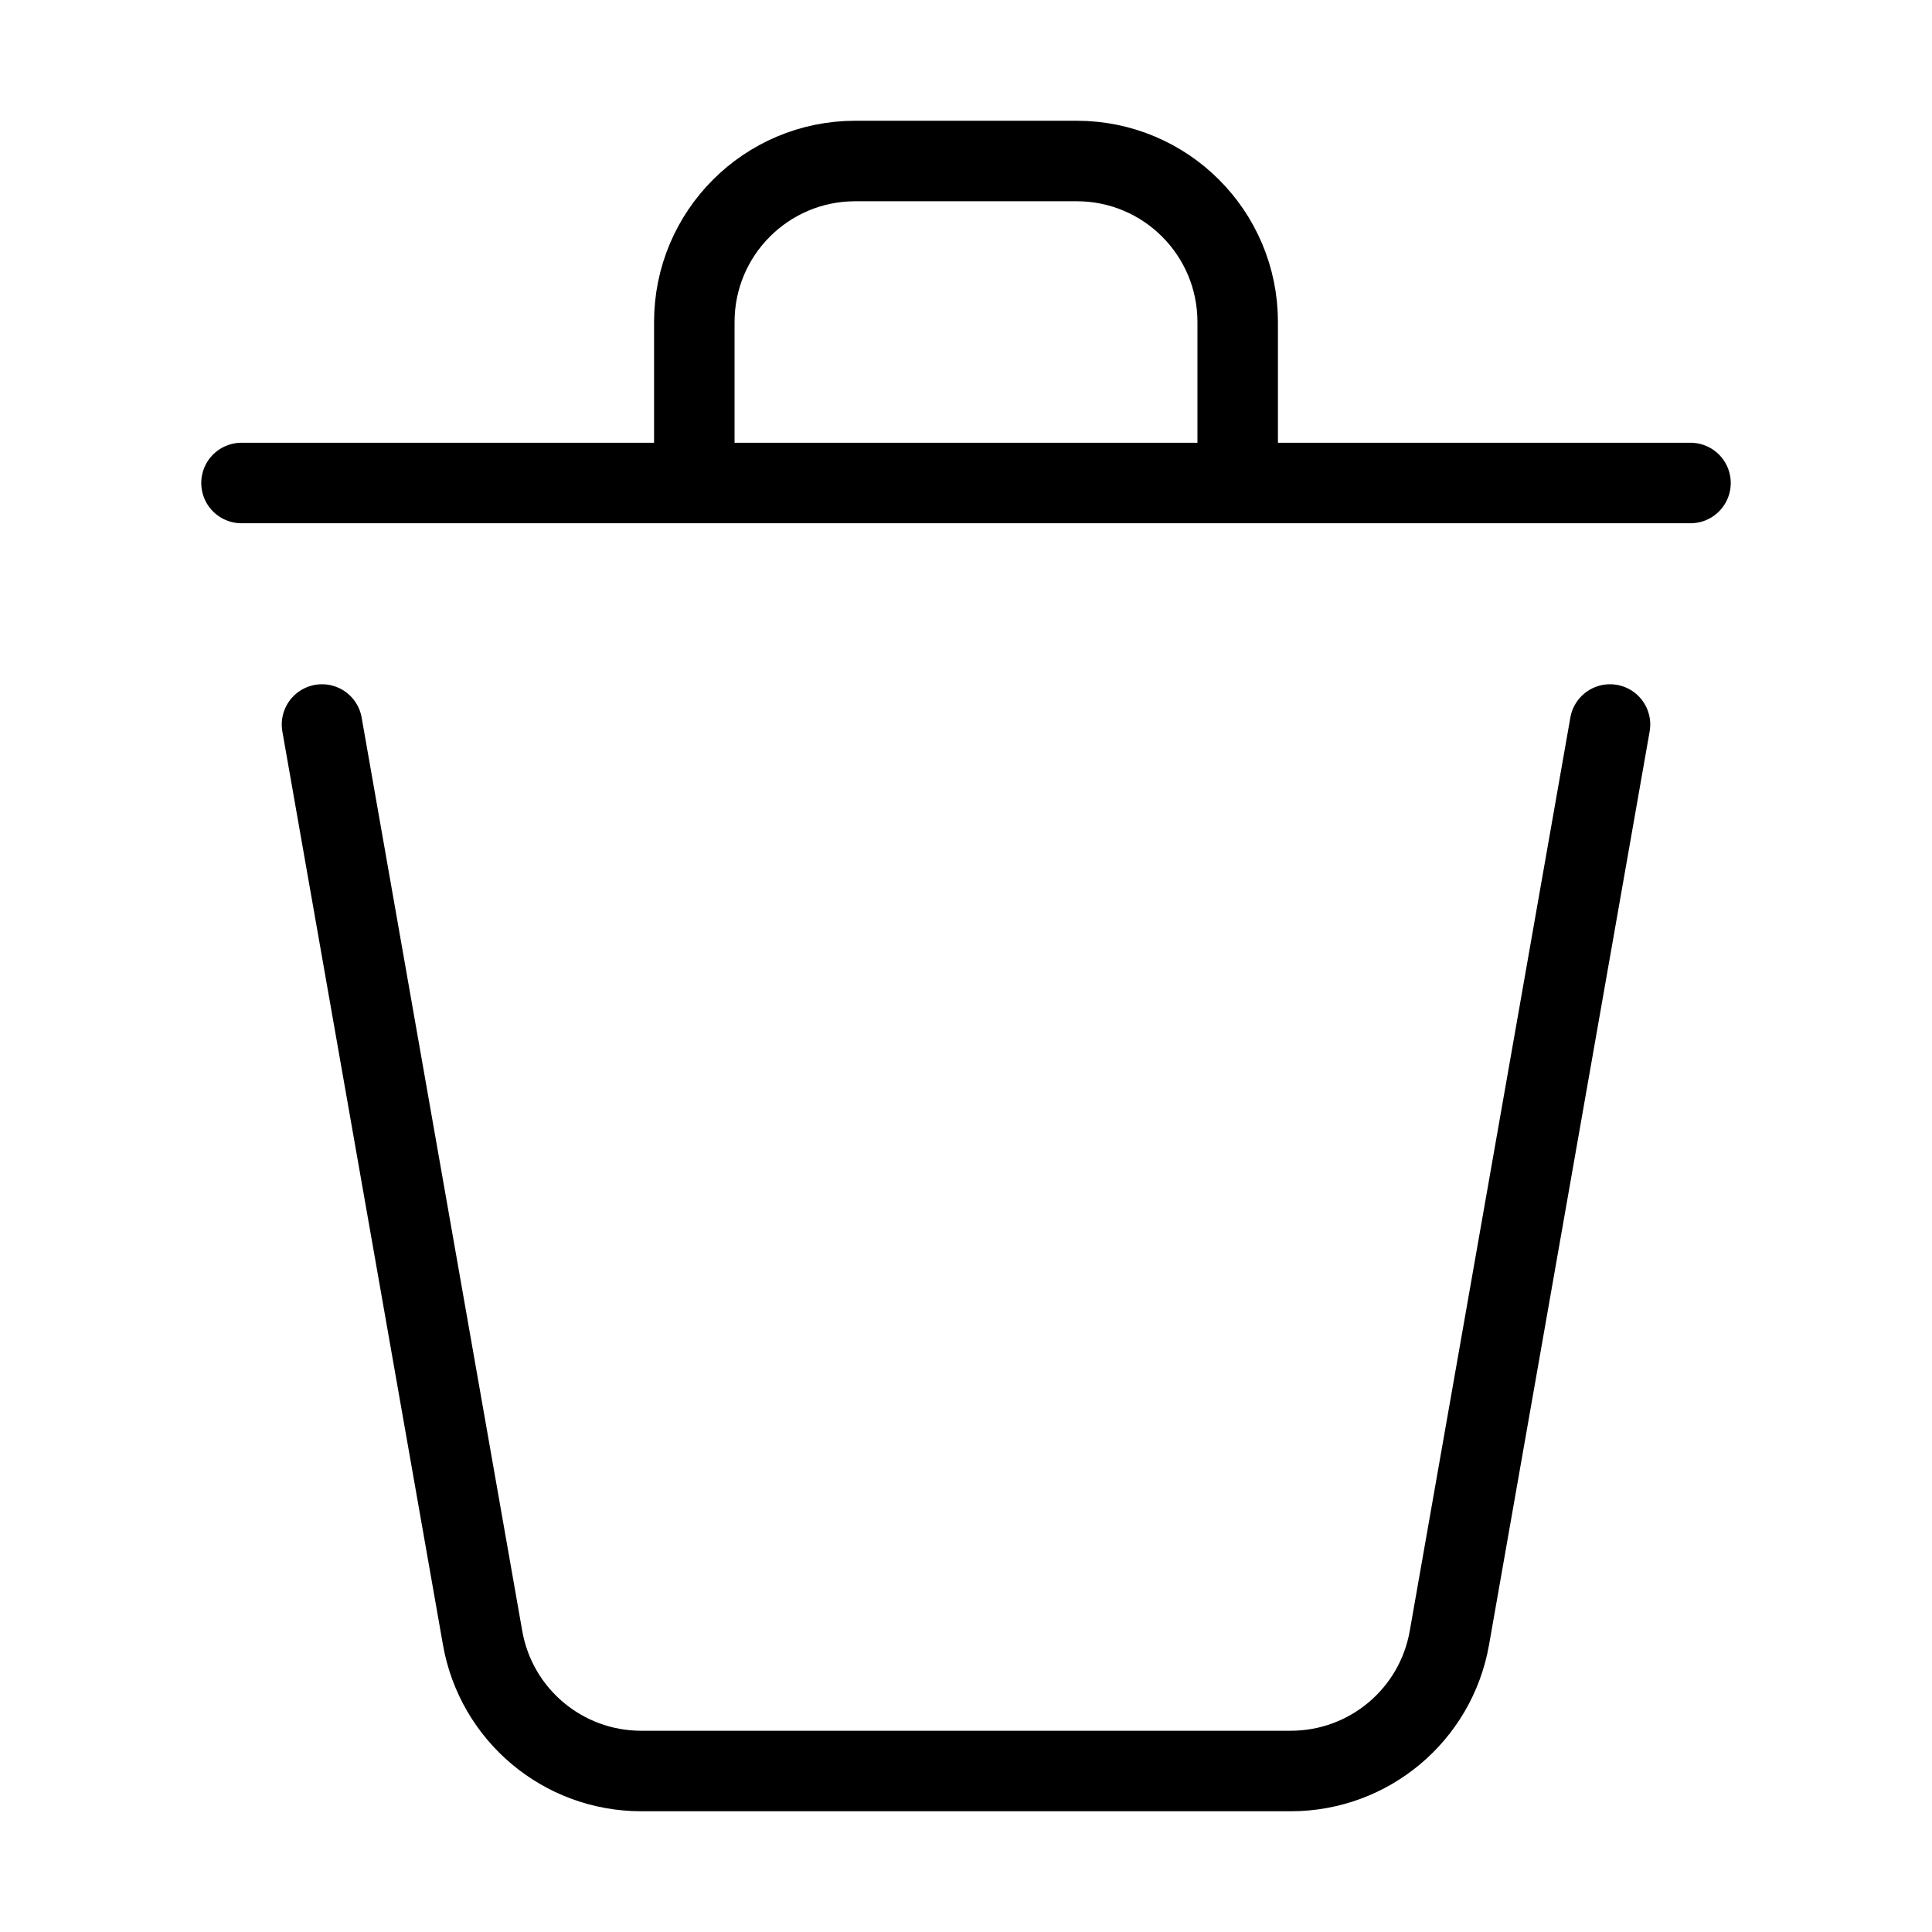
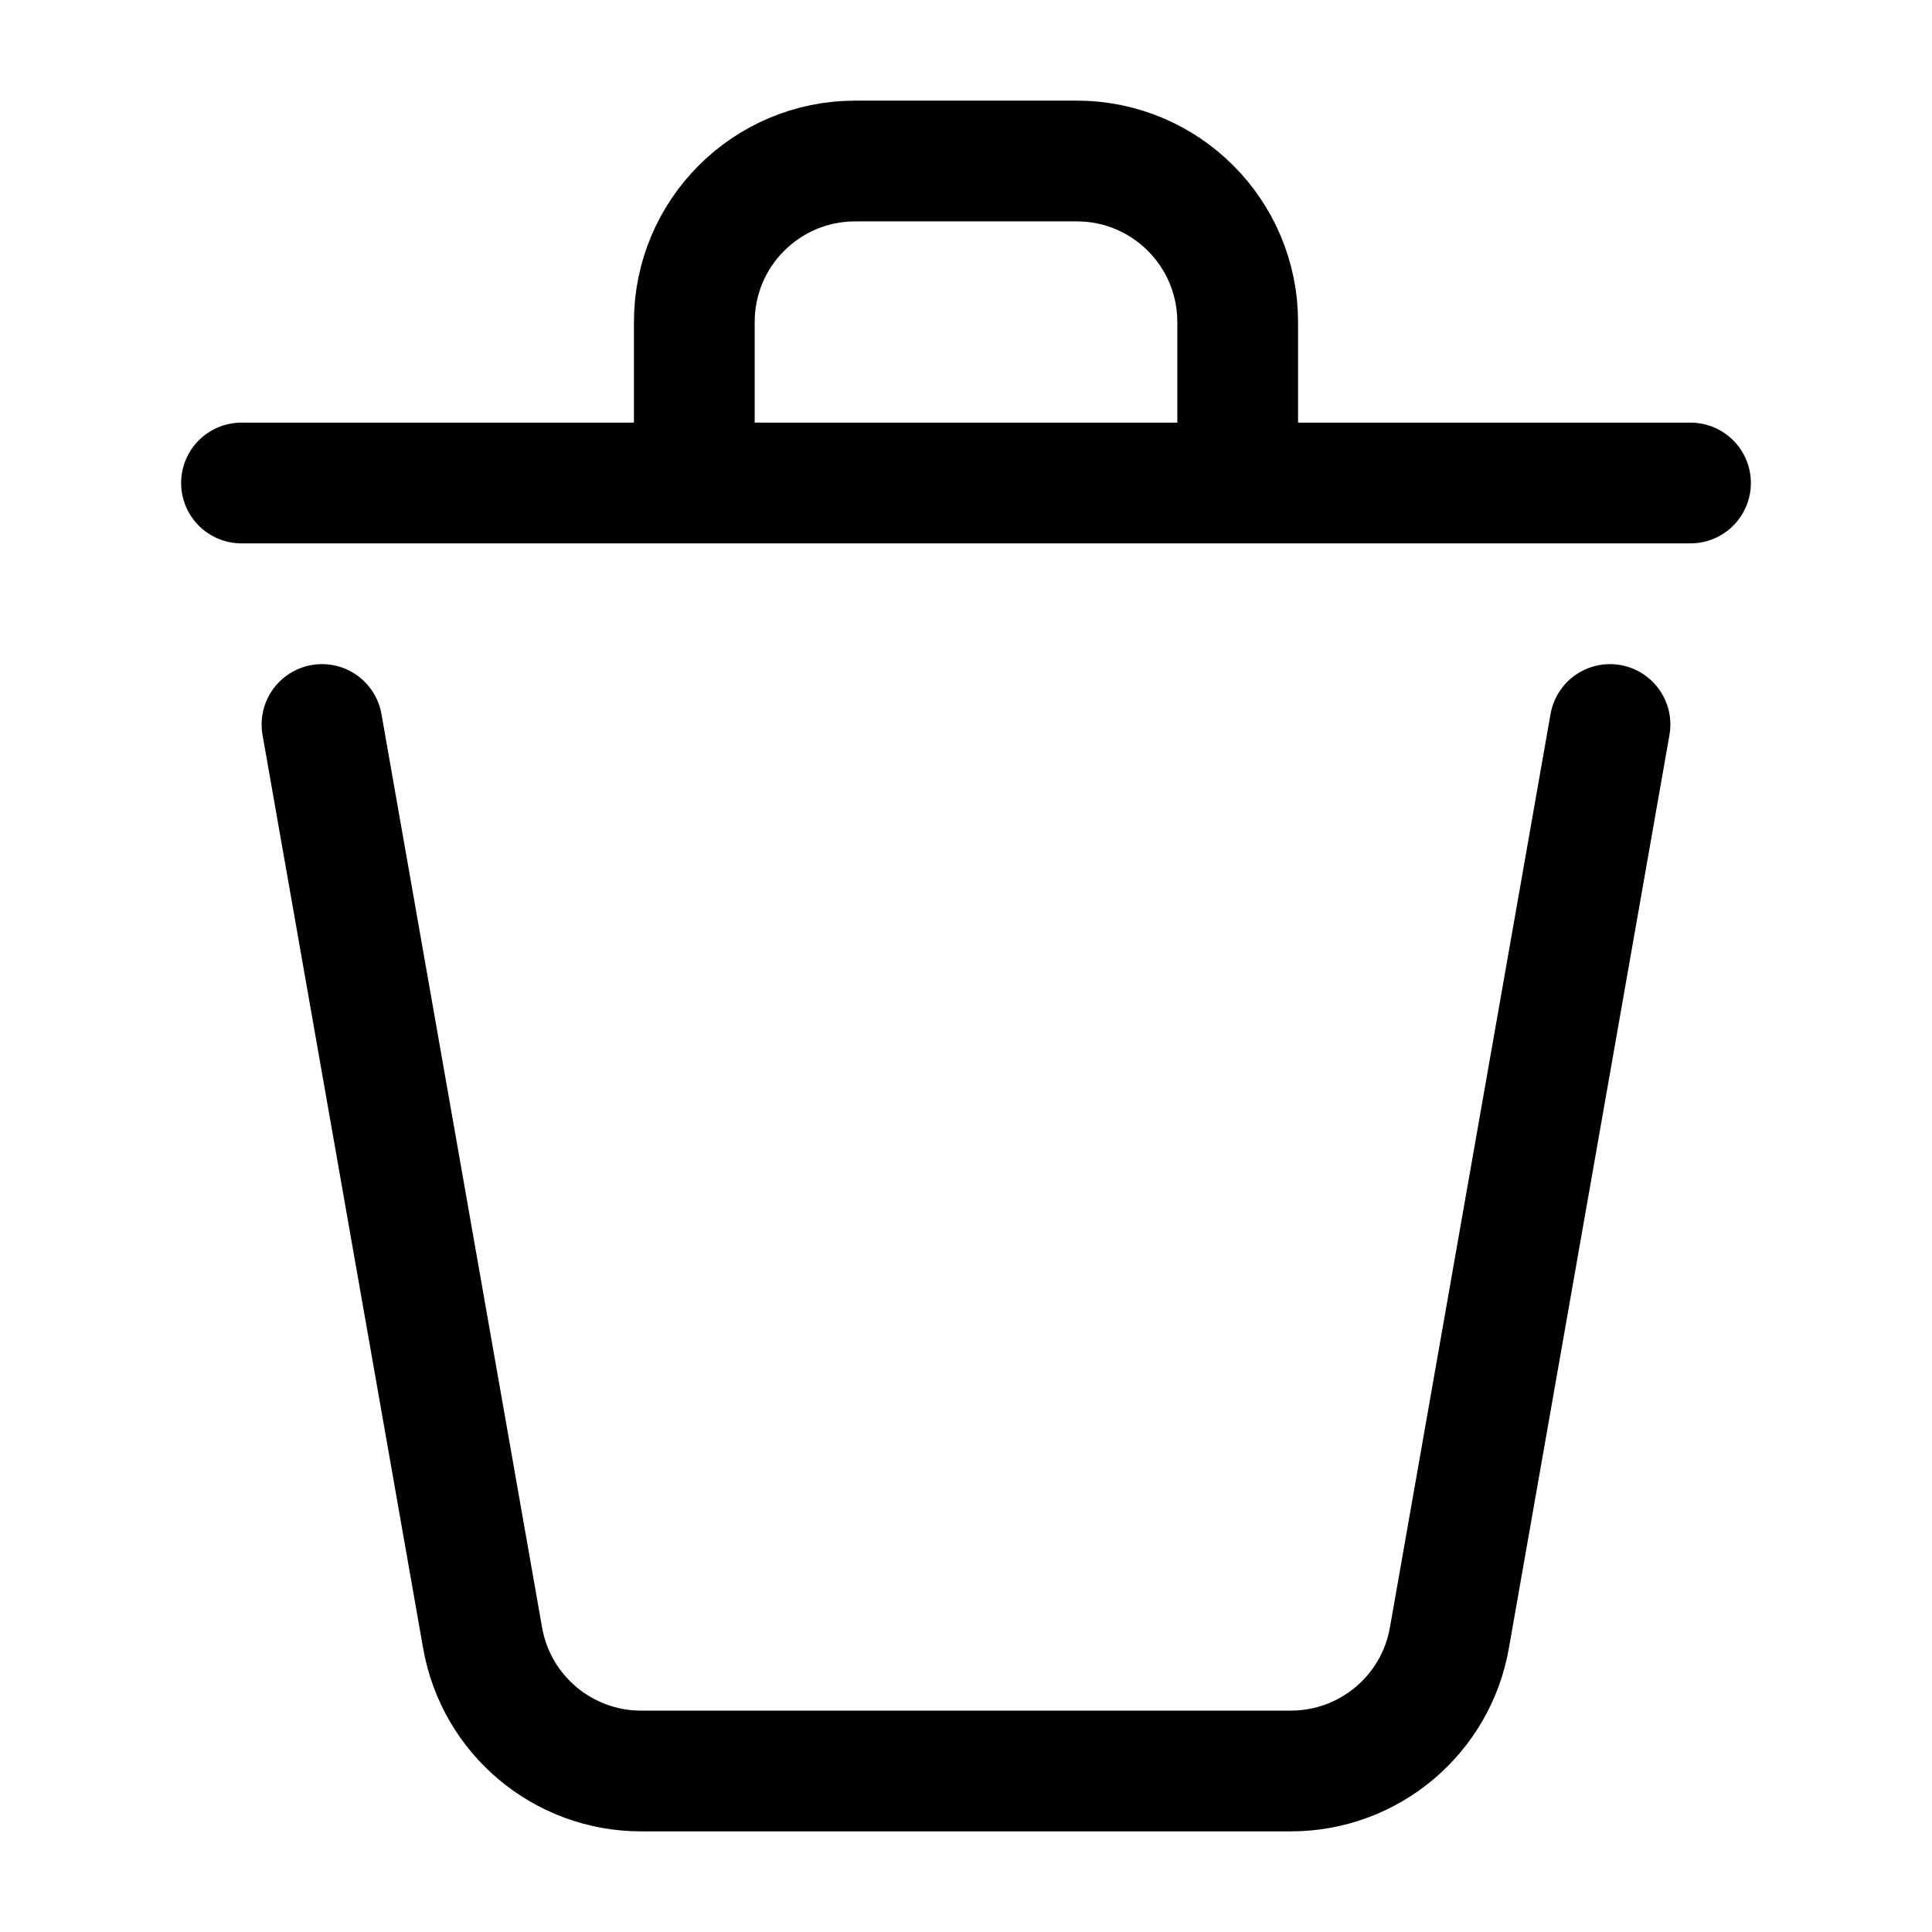
- <svg xmlns="http://www.w3.org/2000/svg" width="24" height="24" viewBox="0 0 24 24" stroke-width="1" fill="none">
+ <svg xmlns="http://www.w3.org/2000/svg" width="24" height="24" viewBox="0 0 24 24" stroke-width="1.5" fill="none">
  <path d="M20 9L18.005 20.346C17.837 21.303 17.006 22 16.035 22H7.965C6.994 22 6.163 21.303 5.995 20.346L4 9" stroke="currentColor" stroke-linecap="round" stroke-linejoin="round" />
  <path d="M21 6L15.375 6M3 6L8.625 6M8.625 6V4C8.625 2.895 9.52 2 10.625 2H13.375C14.48 2 15.375 2.895 15.375 4V6M8.625 6L15.375 6" stroke="currentColor" stroke-linecap="round" stroke-linejoin="round" />
</svg>
